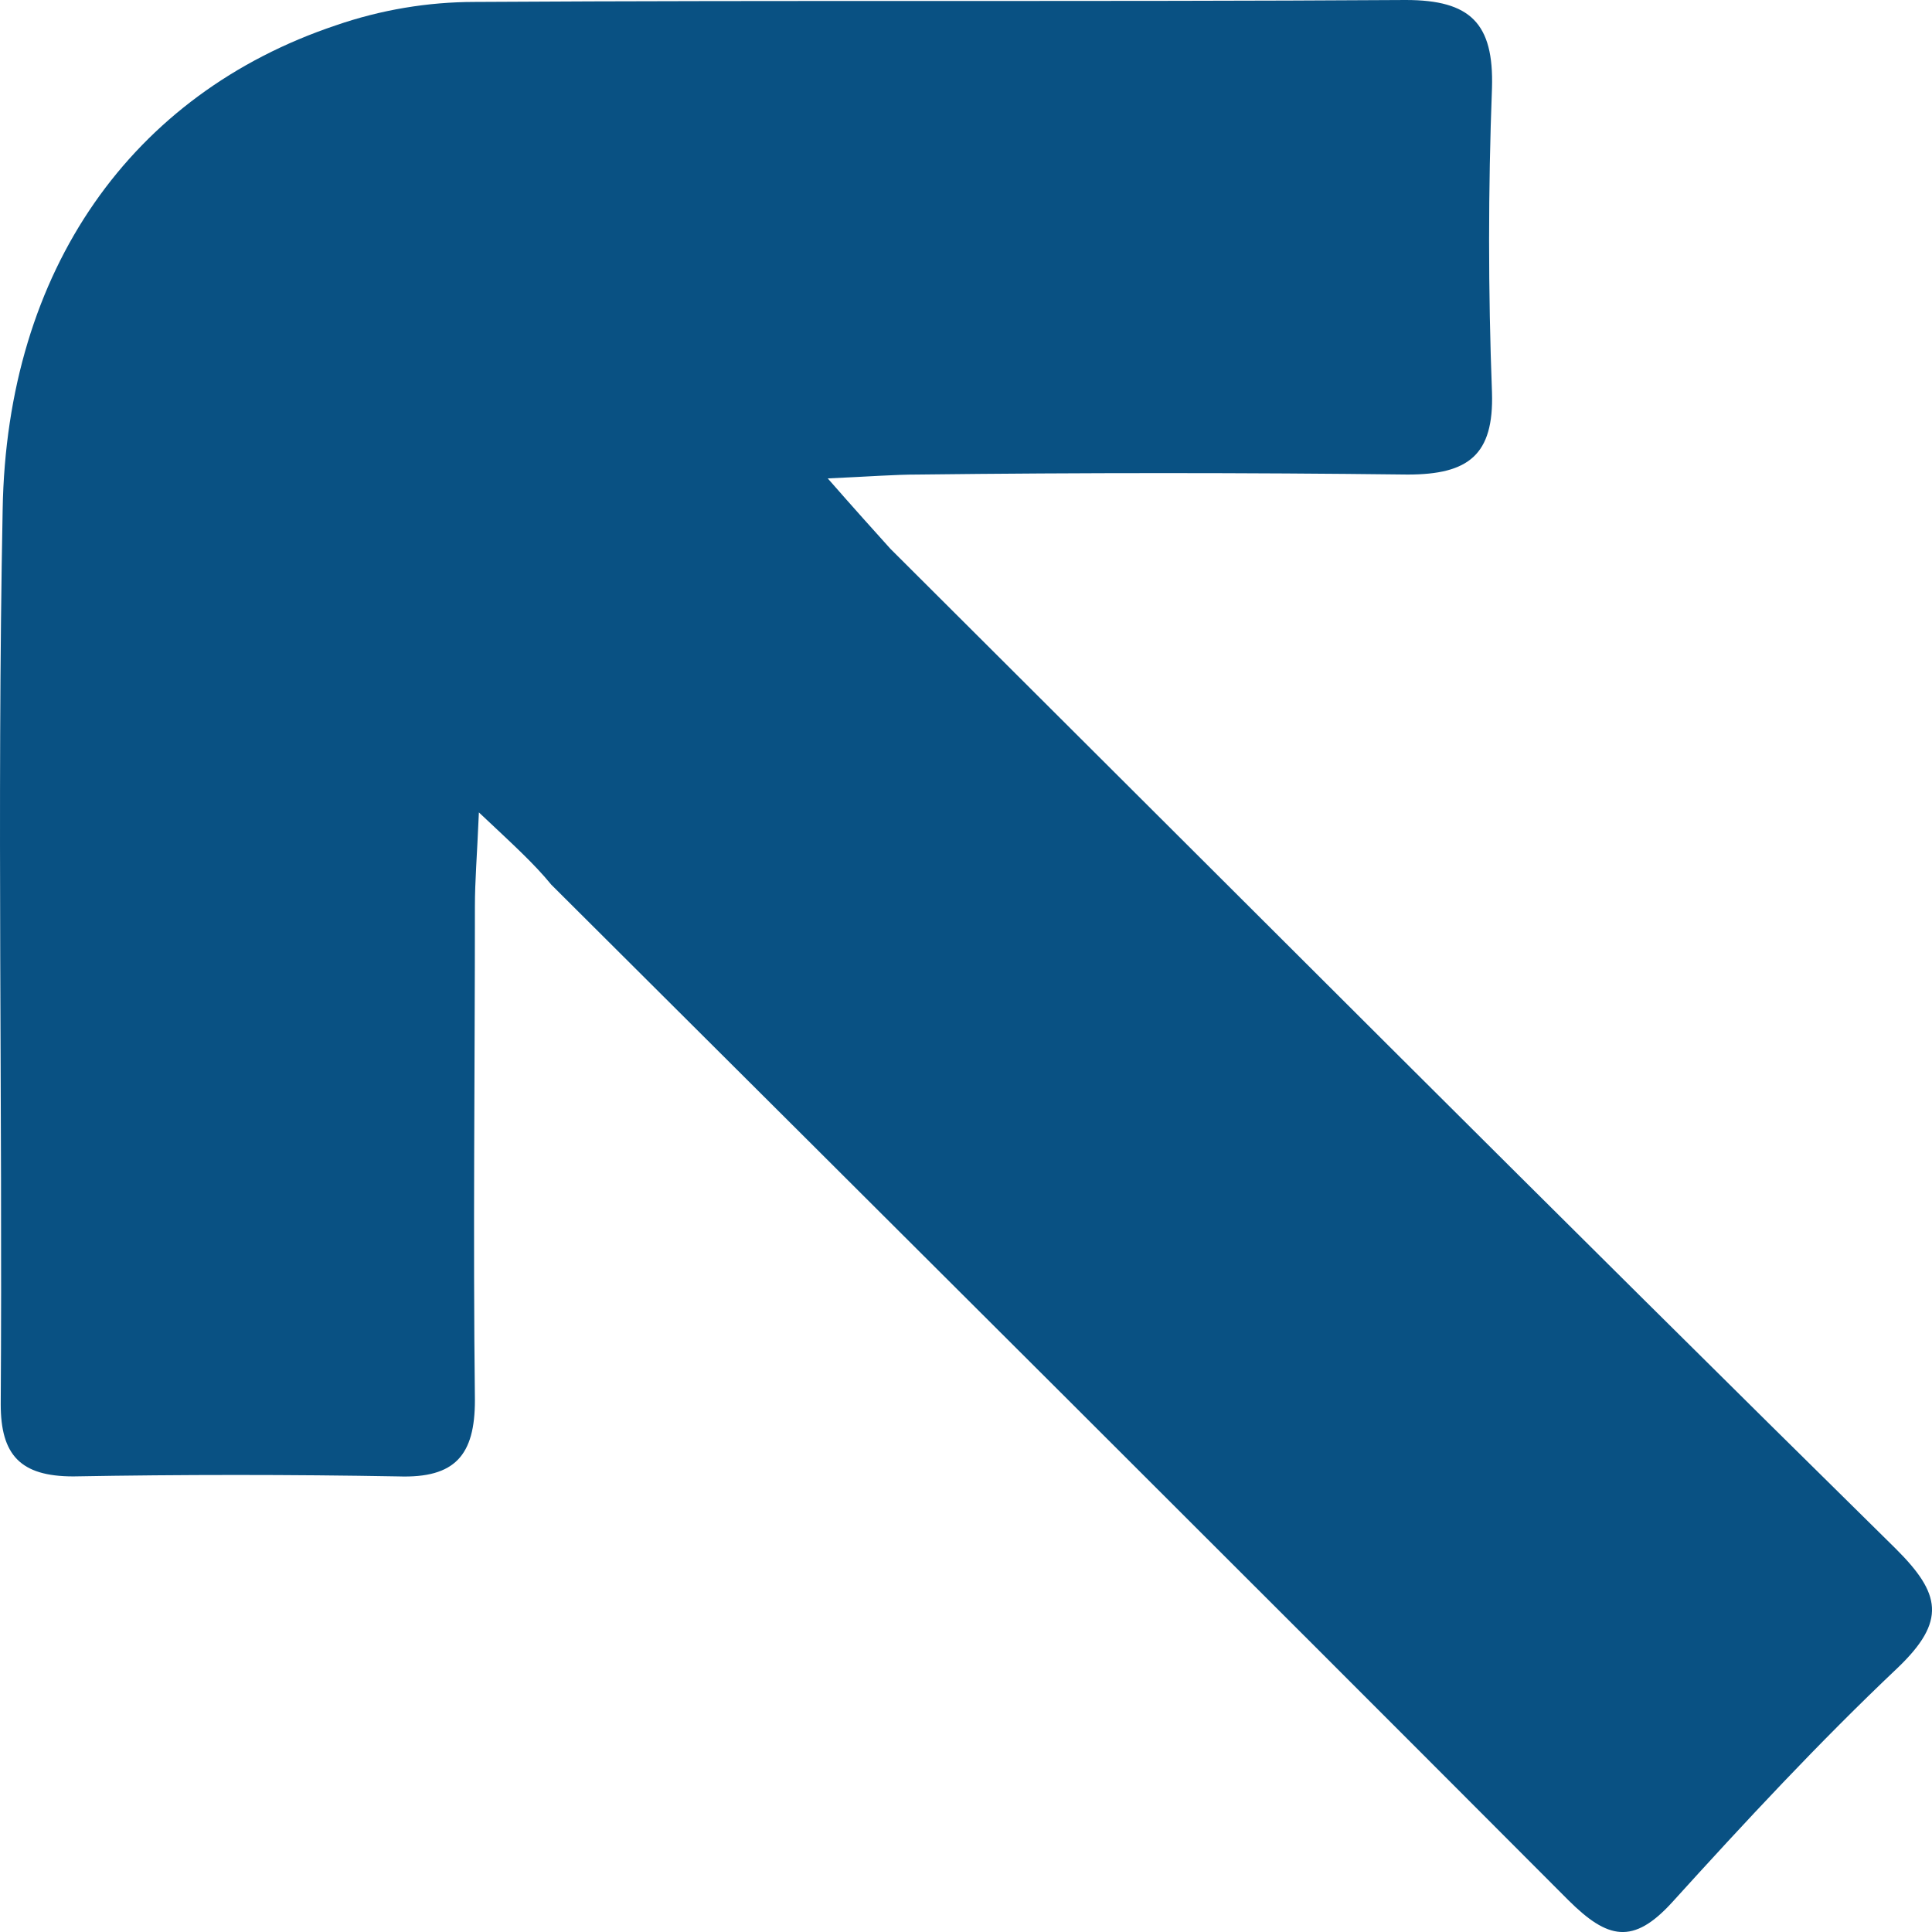
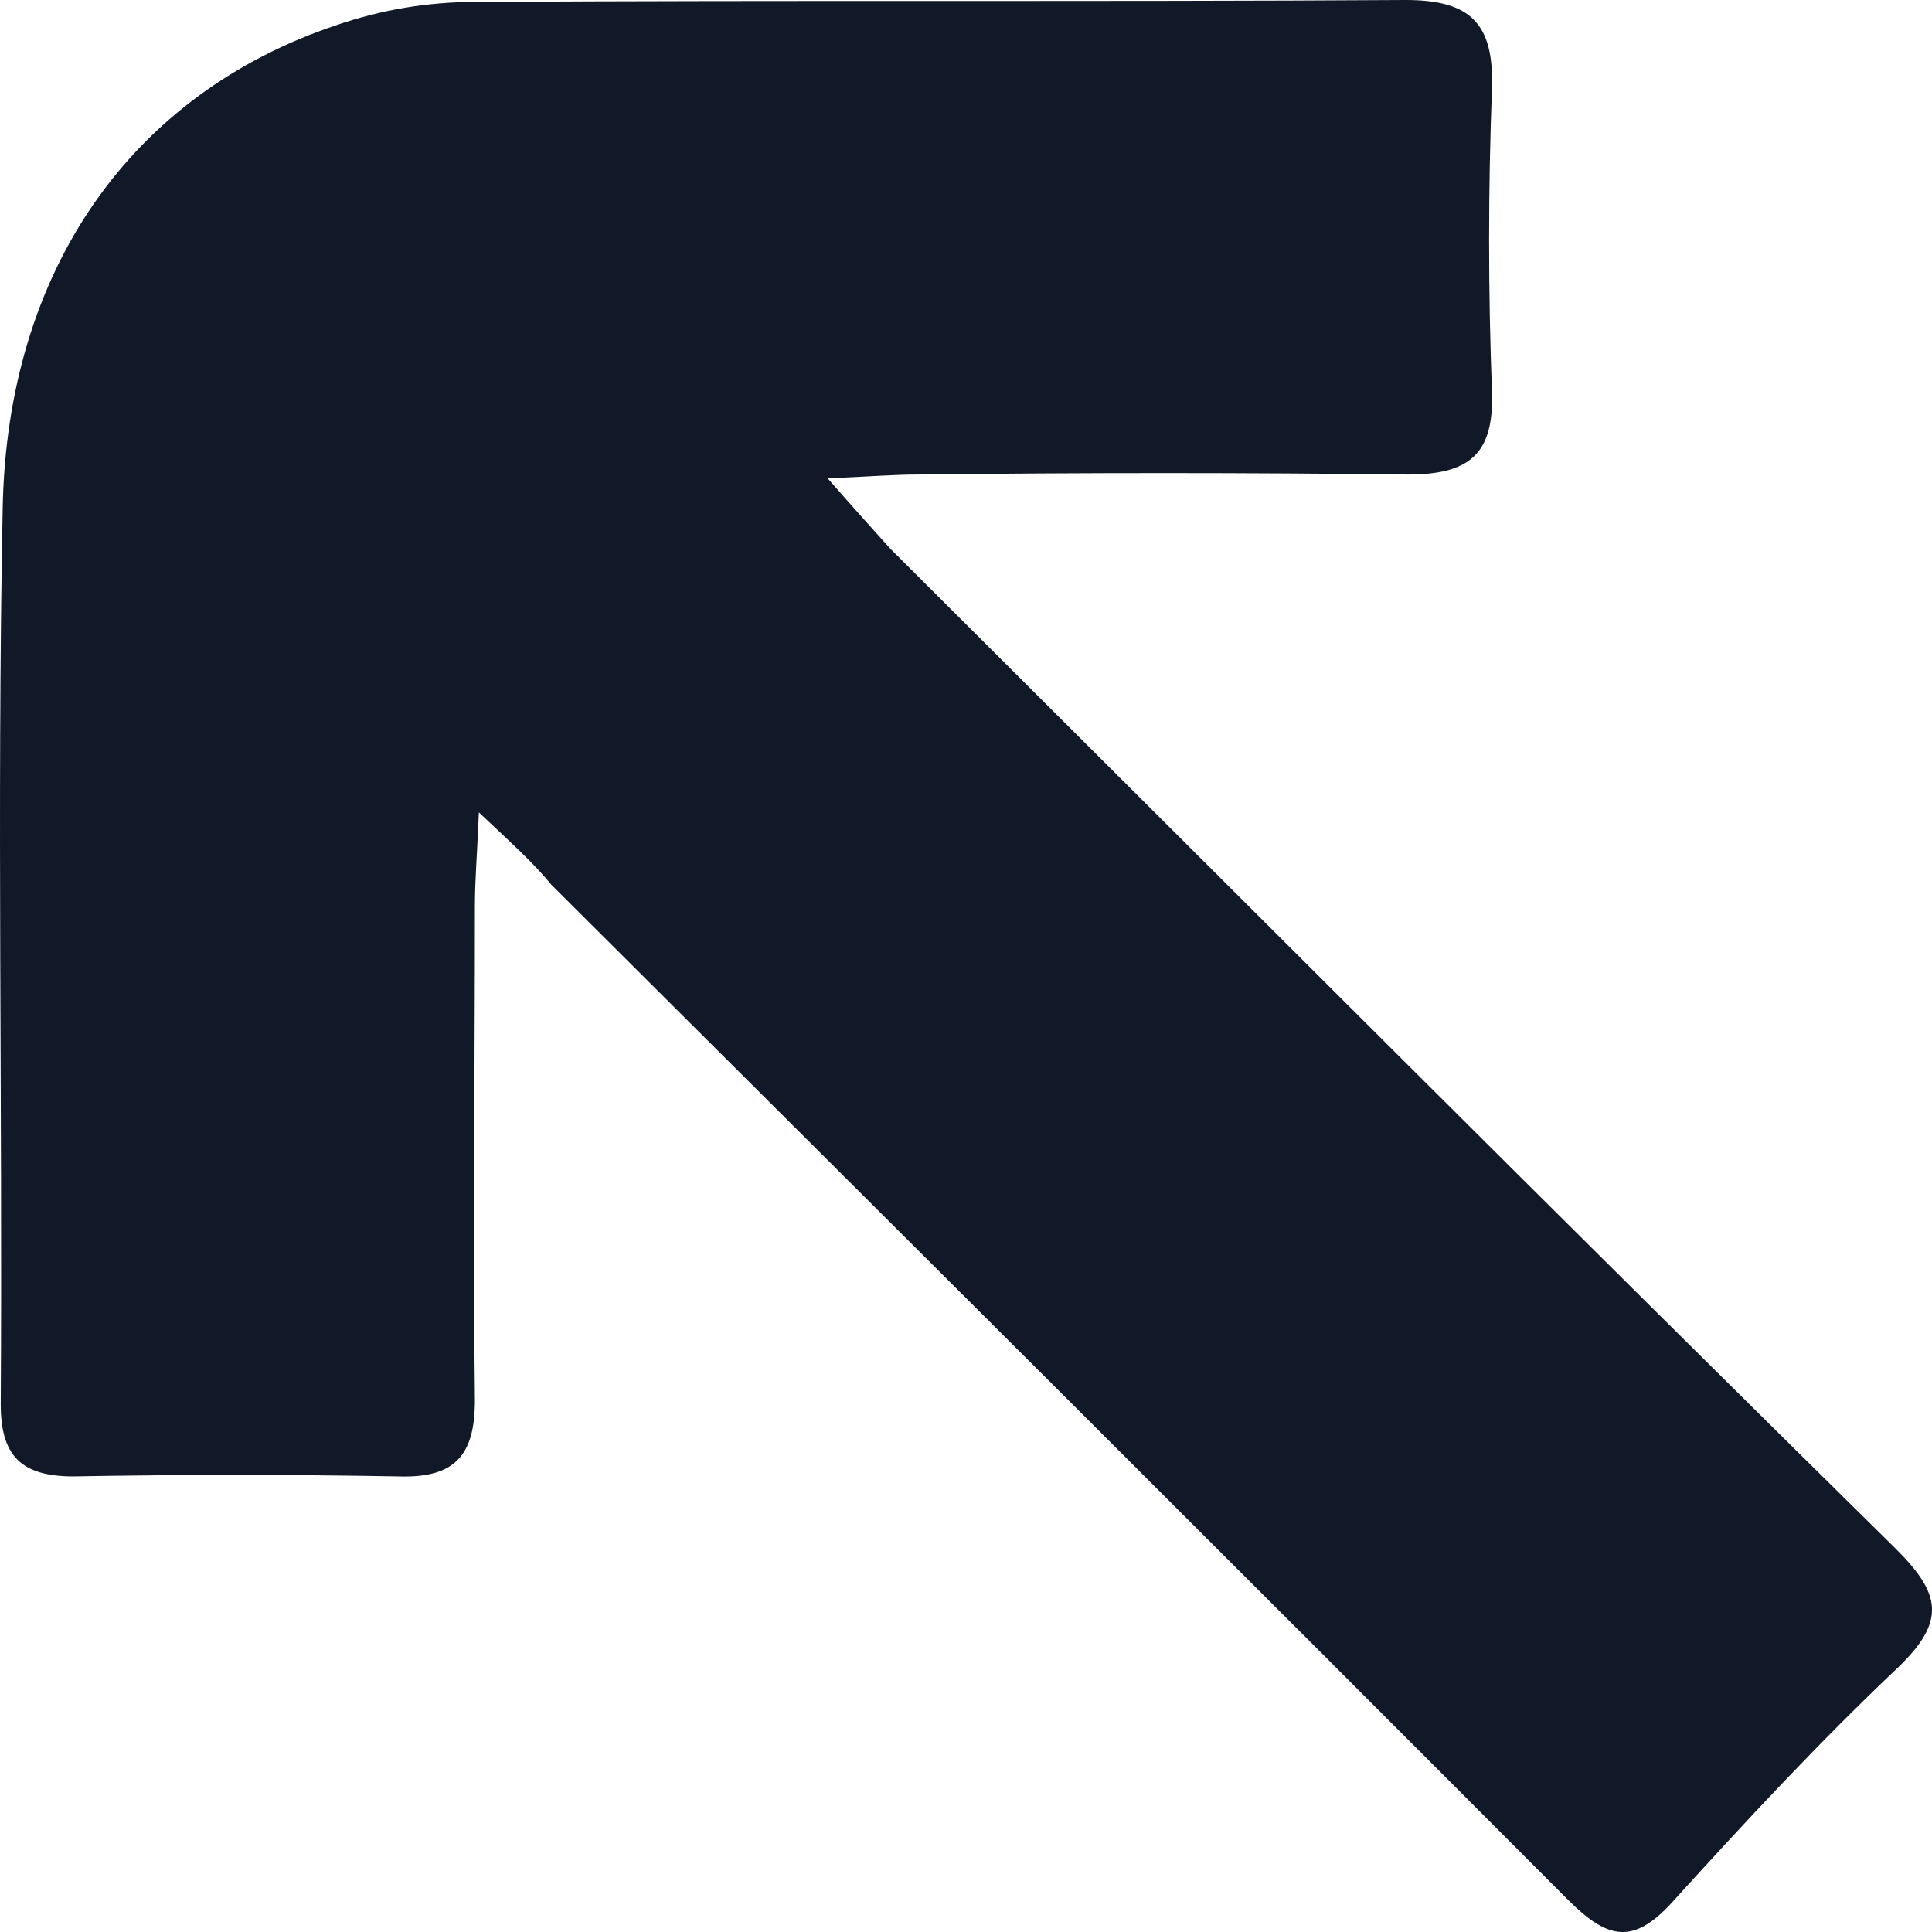
<svg xmlns="http://www.w3.org/2000/svg" width="16" height="16" viewBox="0 0 16 16" fill="none">
-   <path d="M3.966 6.728C3.95 7.1 3.933 7.294 3.933 7.504C3.933 8.863 3.917 10.238 3.933 11.596C3.933 12.049 3.771 12.243 3.3 12.227C2.408 12.211 1.499 12.211 0.607 12.227C0.168 12.227 0.006 12.049 0.006 11.629C0.022 9.154 -0.026 6.696 0.022 4.221C0.055 2.232 1.093 0.776 2.781 0.21C3.154 0.081 3.544 0.016 3.933 0.016C6.498 6.14552e-08 9.078 0.016 11.642 0C12.178 0 12.372 0.194 12.356 0.728C12.324 1.569 12.324 2.41 12.356 3.251C12.372 3.768 12.161 3.93 11.658 3.93C10.311 3.914 8.964 3.914 7.601 3.93C7.406 3.93 7.212 3.946 6.855 3.962C7.082 4.221 7.228 4.383 7.374 4.545C10.149 7.31 12.908 10.076 15.699 12.825C16.073 13.197 16.121 13.424 15.716 13.812C15.066 14.427 14.45 15.09 13.849 15.753C13.525 16.109 13.314 16.06 12.989 15.737C10.181 12.922 7.374 10.124 4.566 7.327C4.42 7.149 4.258 7.003 3.966 6.728Z" fill="#095183" />
+   <path d="M3.966 6.728C3.95 7.1 3.933 7.294 3.933 7.504C3.933 8.863 3.917 10.238 3.933 11.596C3.933 12.049 3.771 12.243 3.3 12.227C2.408 12.211 1.499 12.211 0.607 12.227C0.168 12.227 0.006 12.049 0.006 11.629C0.022 9.154 -0.026 6.696 0.022 4.221C0.055 2.232 1.093 0.776 2.781 0.21C3.154 0.081 3.544 0.016 3.933 0.016C6.498 6.14552e-08 9.078 0.016 11.642 0C12.178 0 12.372 0.194 12.356 0.728C12.324 1.569 12.324 2.41 12.356 3.251C12.372 3.768 12.161 3.93 11.658 3.93C10.311 3.914 8.964 3.914 7.601 3.93C7.406 3.93 7.212 3.946 6.855 3.962C7.082 4.221 7.228 4.383 7.374 4.545C10.149 7.31 12.908 10.076 15.699 12.825C16.073 13.197 16.121 13.424 15.716 13.812C15.066 14.427 14.45 15.09 13.849 15.753C13.525 16.109 13.314 16.06 12.989 15.737C10.181 12.922 7.374 10.124 4.566 7.327C4.42 7.149 4.258 7.003 3.966 6.728Z" fill="#111827" />
</svg>
